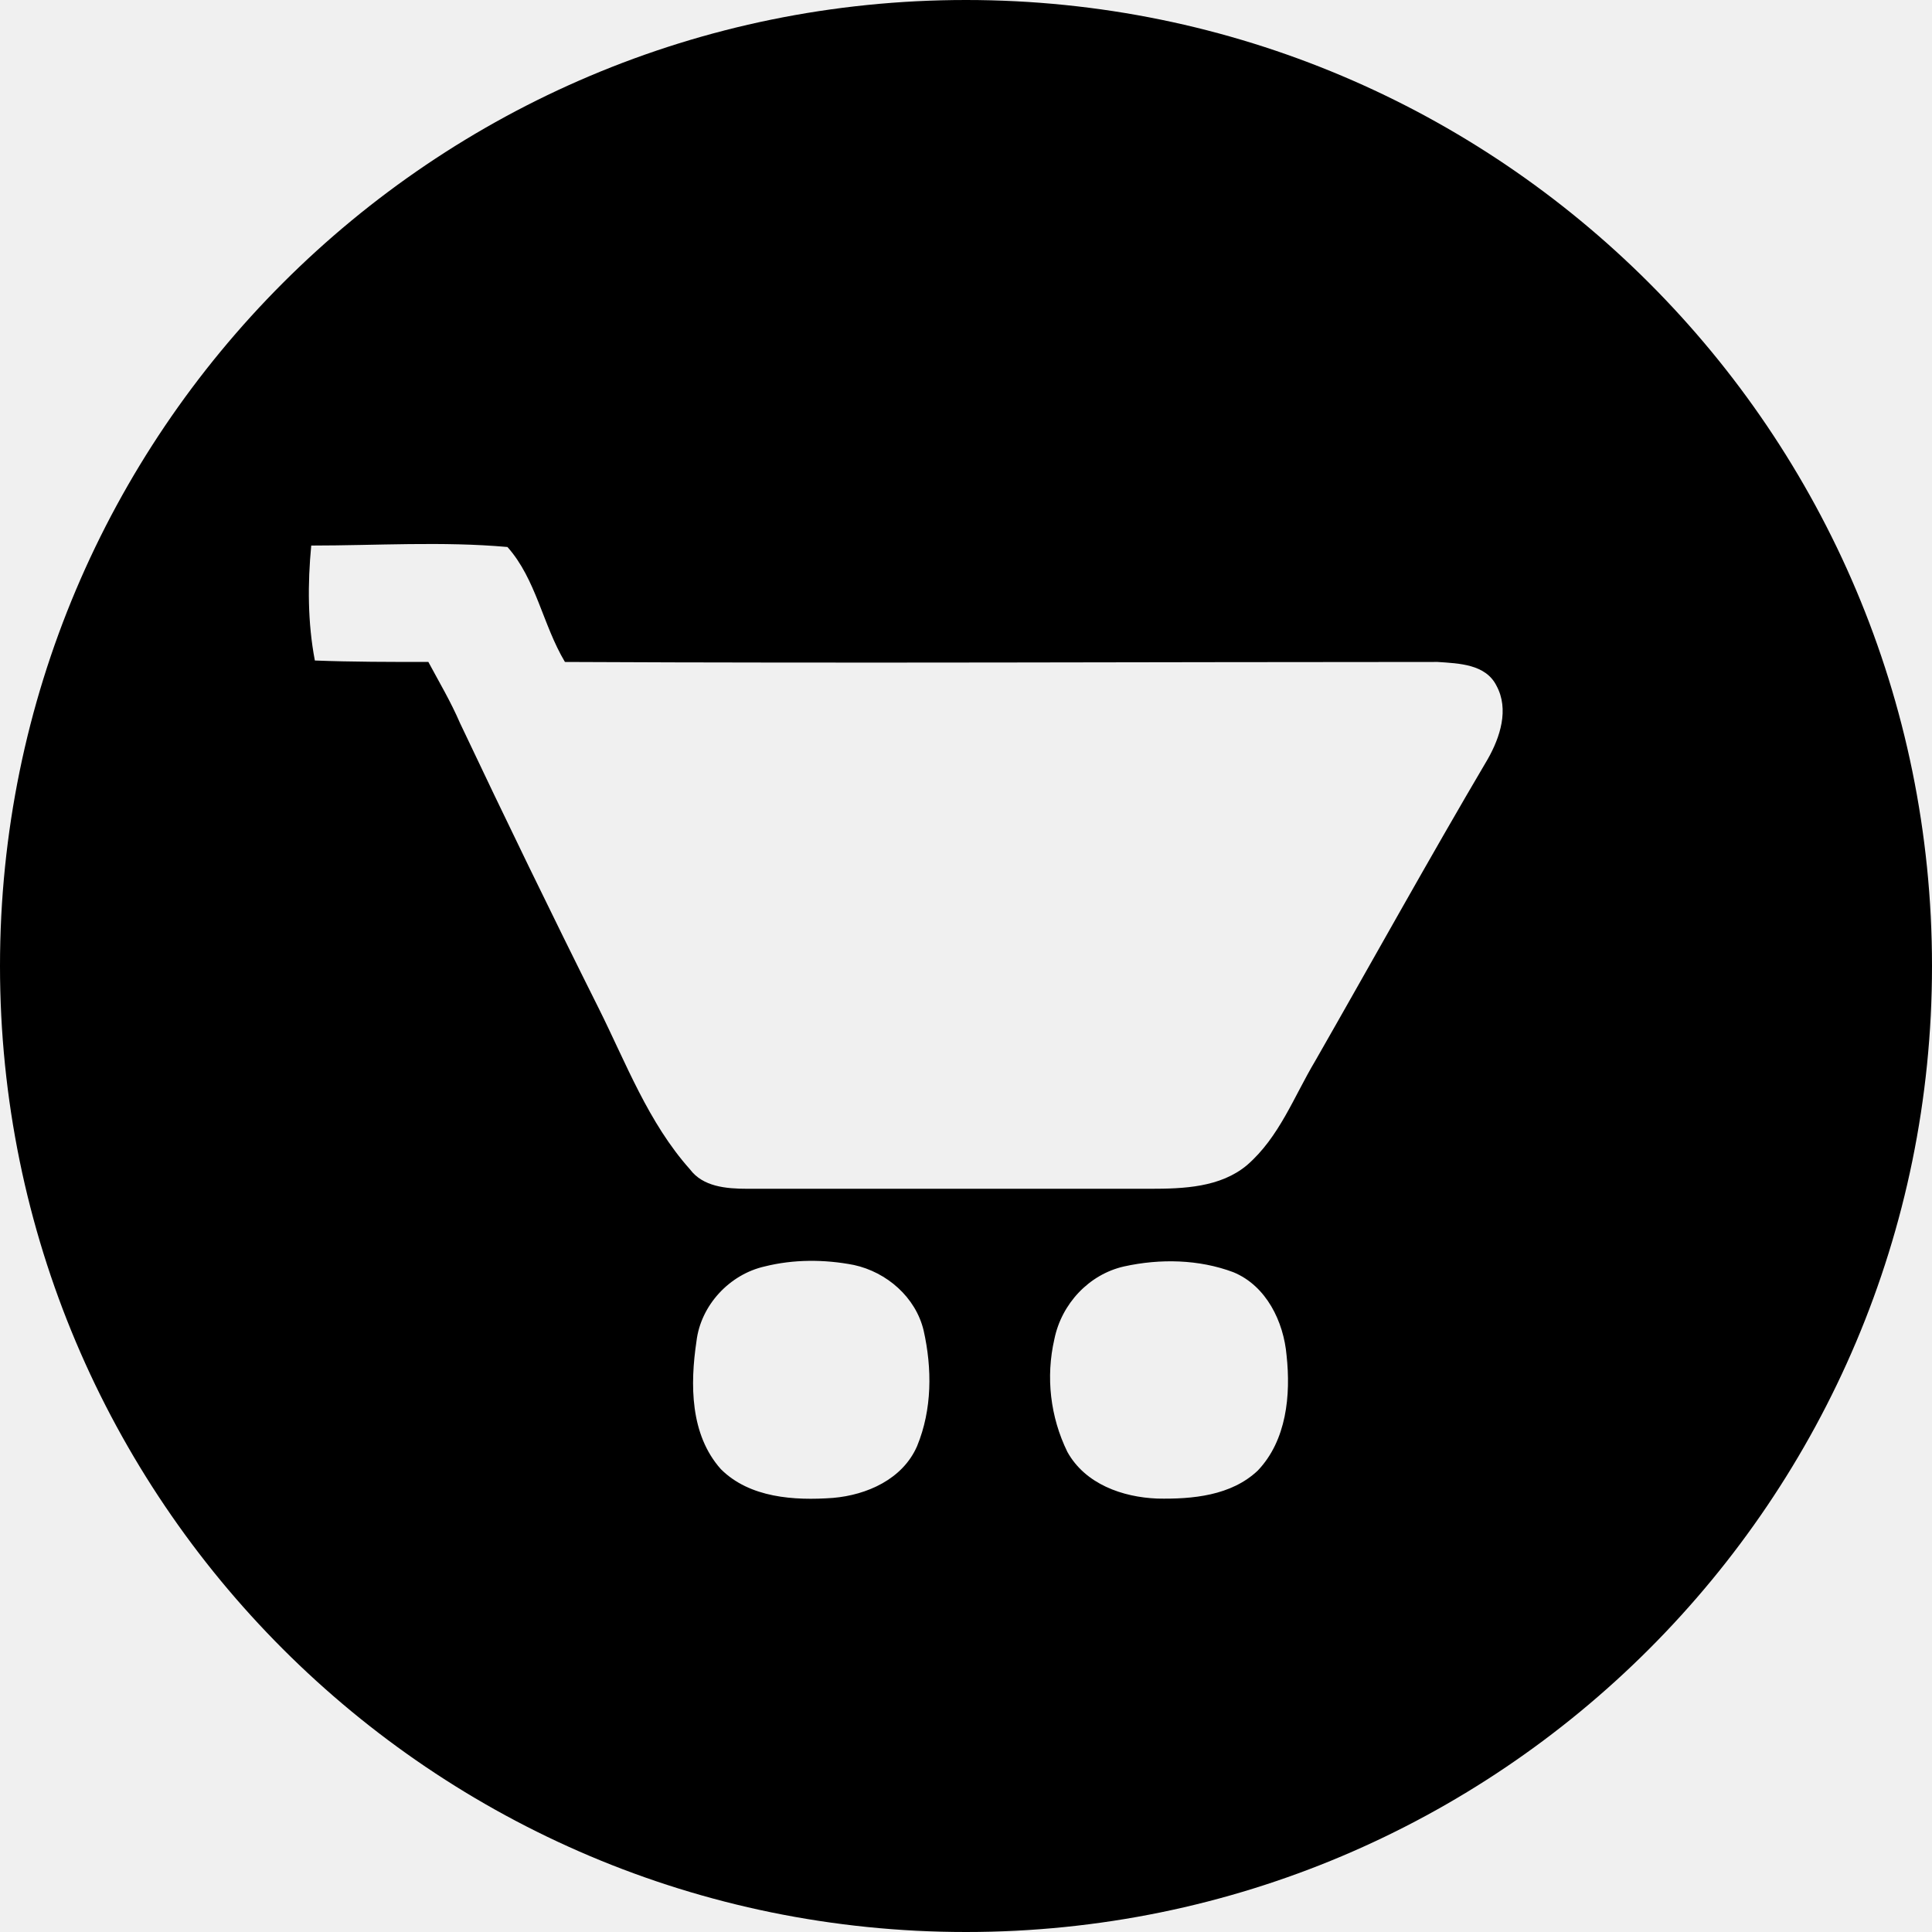
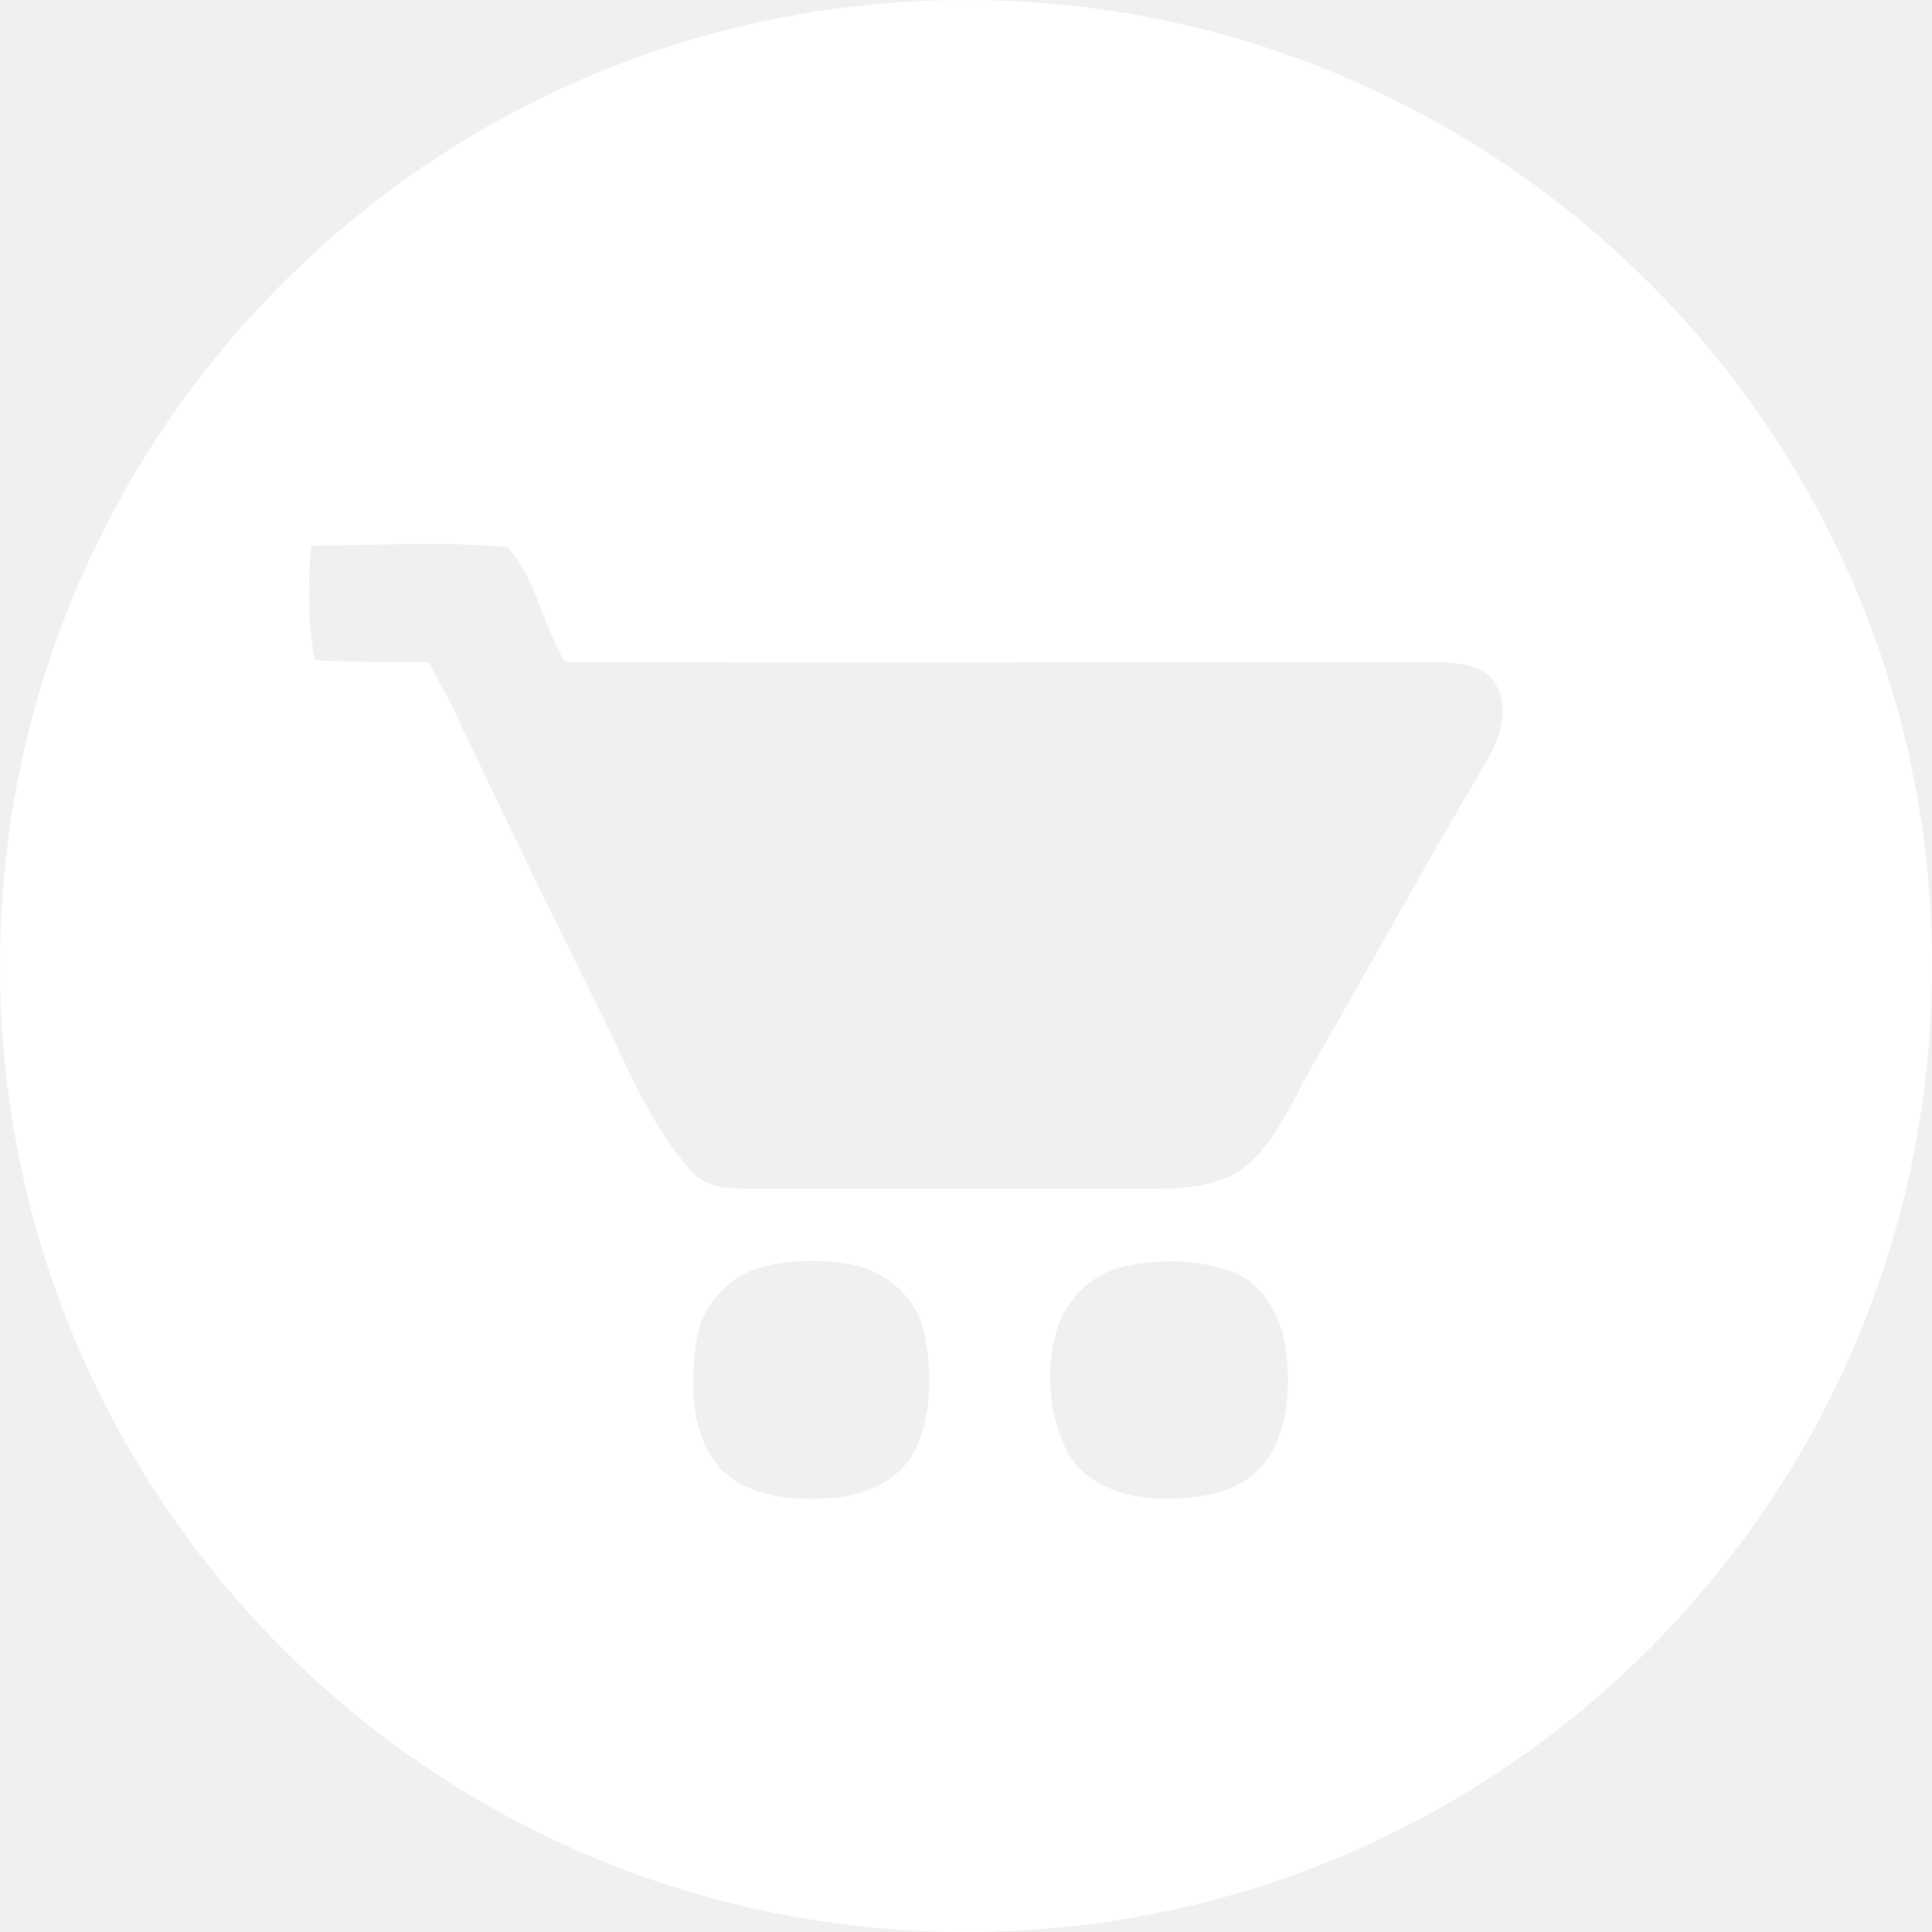
<svg xmlns="http://www.w3.org/2000/svg" width="32" height="32" viewBox="0 0 32 32">
-   <path d="M16 32C7.163 32 0 24.837 0 16S7.163 0 16 0s16 7.163 16 16-7.163 16-16 16zM5.155 9.036c-.06.63-.06 1.274.06 1.904.618.024 1.25.024 1.88.024.179.334.37.655.524 1.012.75 1.584 1.512 3.155 2.298 4.726.452.905.821 1.893 1.512 2.667.214.286.595.321.952.321h6.667c.56 0 1.166-.023 1.607-.392.535-.465.774-1.131 1.13-1.727.953-1.666 1.882-3.345 2.858-5 .202-.357.357-.821.143-1.214-.179-.357-.62-.369-.976-.393-4.81 0-9.643.024-14.453 0-.369-.619-.476-1.369-.952-1.904-1.072-.096-2.179-.024-3.25-.024zm7.512 11.94c-.584.131-1.06.643-1.131 1.238-.107.715-.107 1.548.404 2.12.477.476 1.215.523 1.858.476.56-.048 1.154-.31 1.392-.858.25-.607.25-1.285.108-1.916-.131-.548-.608-.965-1.155-1.084-.488-.095-1-.095-1.476.024zm5.952 0c-.583.131-1.036.62-1.155 1.203a2.817 2.817 0 00.215 1.869c.297.535.916.75 1.488.773.583.012 1.226-.047 1.666-.464.477-.5.548-1.25.477-1.905-.048-.56-.334-1.154-.881-1.38-.572-.215-1.215-.227-1.81-.096z" />
+   <path d="M16 32C7.163 32 0 24.837 0 16S7.163 0 16 0s16 7.163 16 16-7.163 16-16 16zM5.155 9.036c-.06.63-.06 1.274.06 1.904.618.024 1.25.024 1.88.024.179.334.37.655.524 1.012.75 1.584 1.512 3.155 2.298 4.726.452.905.821 1.893 1.512 2.667.214.286.595.321.952.321h6.667c.56 0 1.166-.023 1.607-.392.535-.465.774-1.131 1.13-1.727.953-1.666 1.882-3.345 2.858-5 .202-.357.357-.821.143-1.214-.179-.357-.62-.369-.976-.393-4.81 0-9.643.024-14.453 0-.369-.619-.476-1.369-.952-1.904-1.072-.096-2.179-.024-3.25-.024zm7.512 11.94c-.584.131-1.06.643-1.131 1.238-.107.715-.107 1.548.404 2.12.477.476 1.215.523 1.858.476.56-.048 1.154-.31 1.392-.858.25-.607.25-1.285.108-1.916-.131-.548-.608-.965-1.155-1.084-.488-.095-1-.095-1.476.024zm5.952 0c-.583.131-1.036.62-1.155 1.203a2.817 2.817 0 00.215 1.869c.297.535.916.75 1.488.773.583.012 1.226-.047 1.666-.464.477-.5.548-1.25.477-1.905-.048-.56-.334-1.154-.881-1.38-.572-.215-1.215-.227-1.81-.096z" fill="#FFF" />
</svg>
